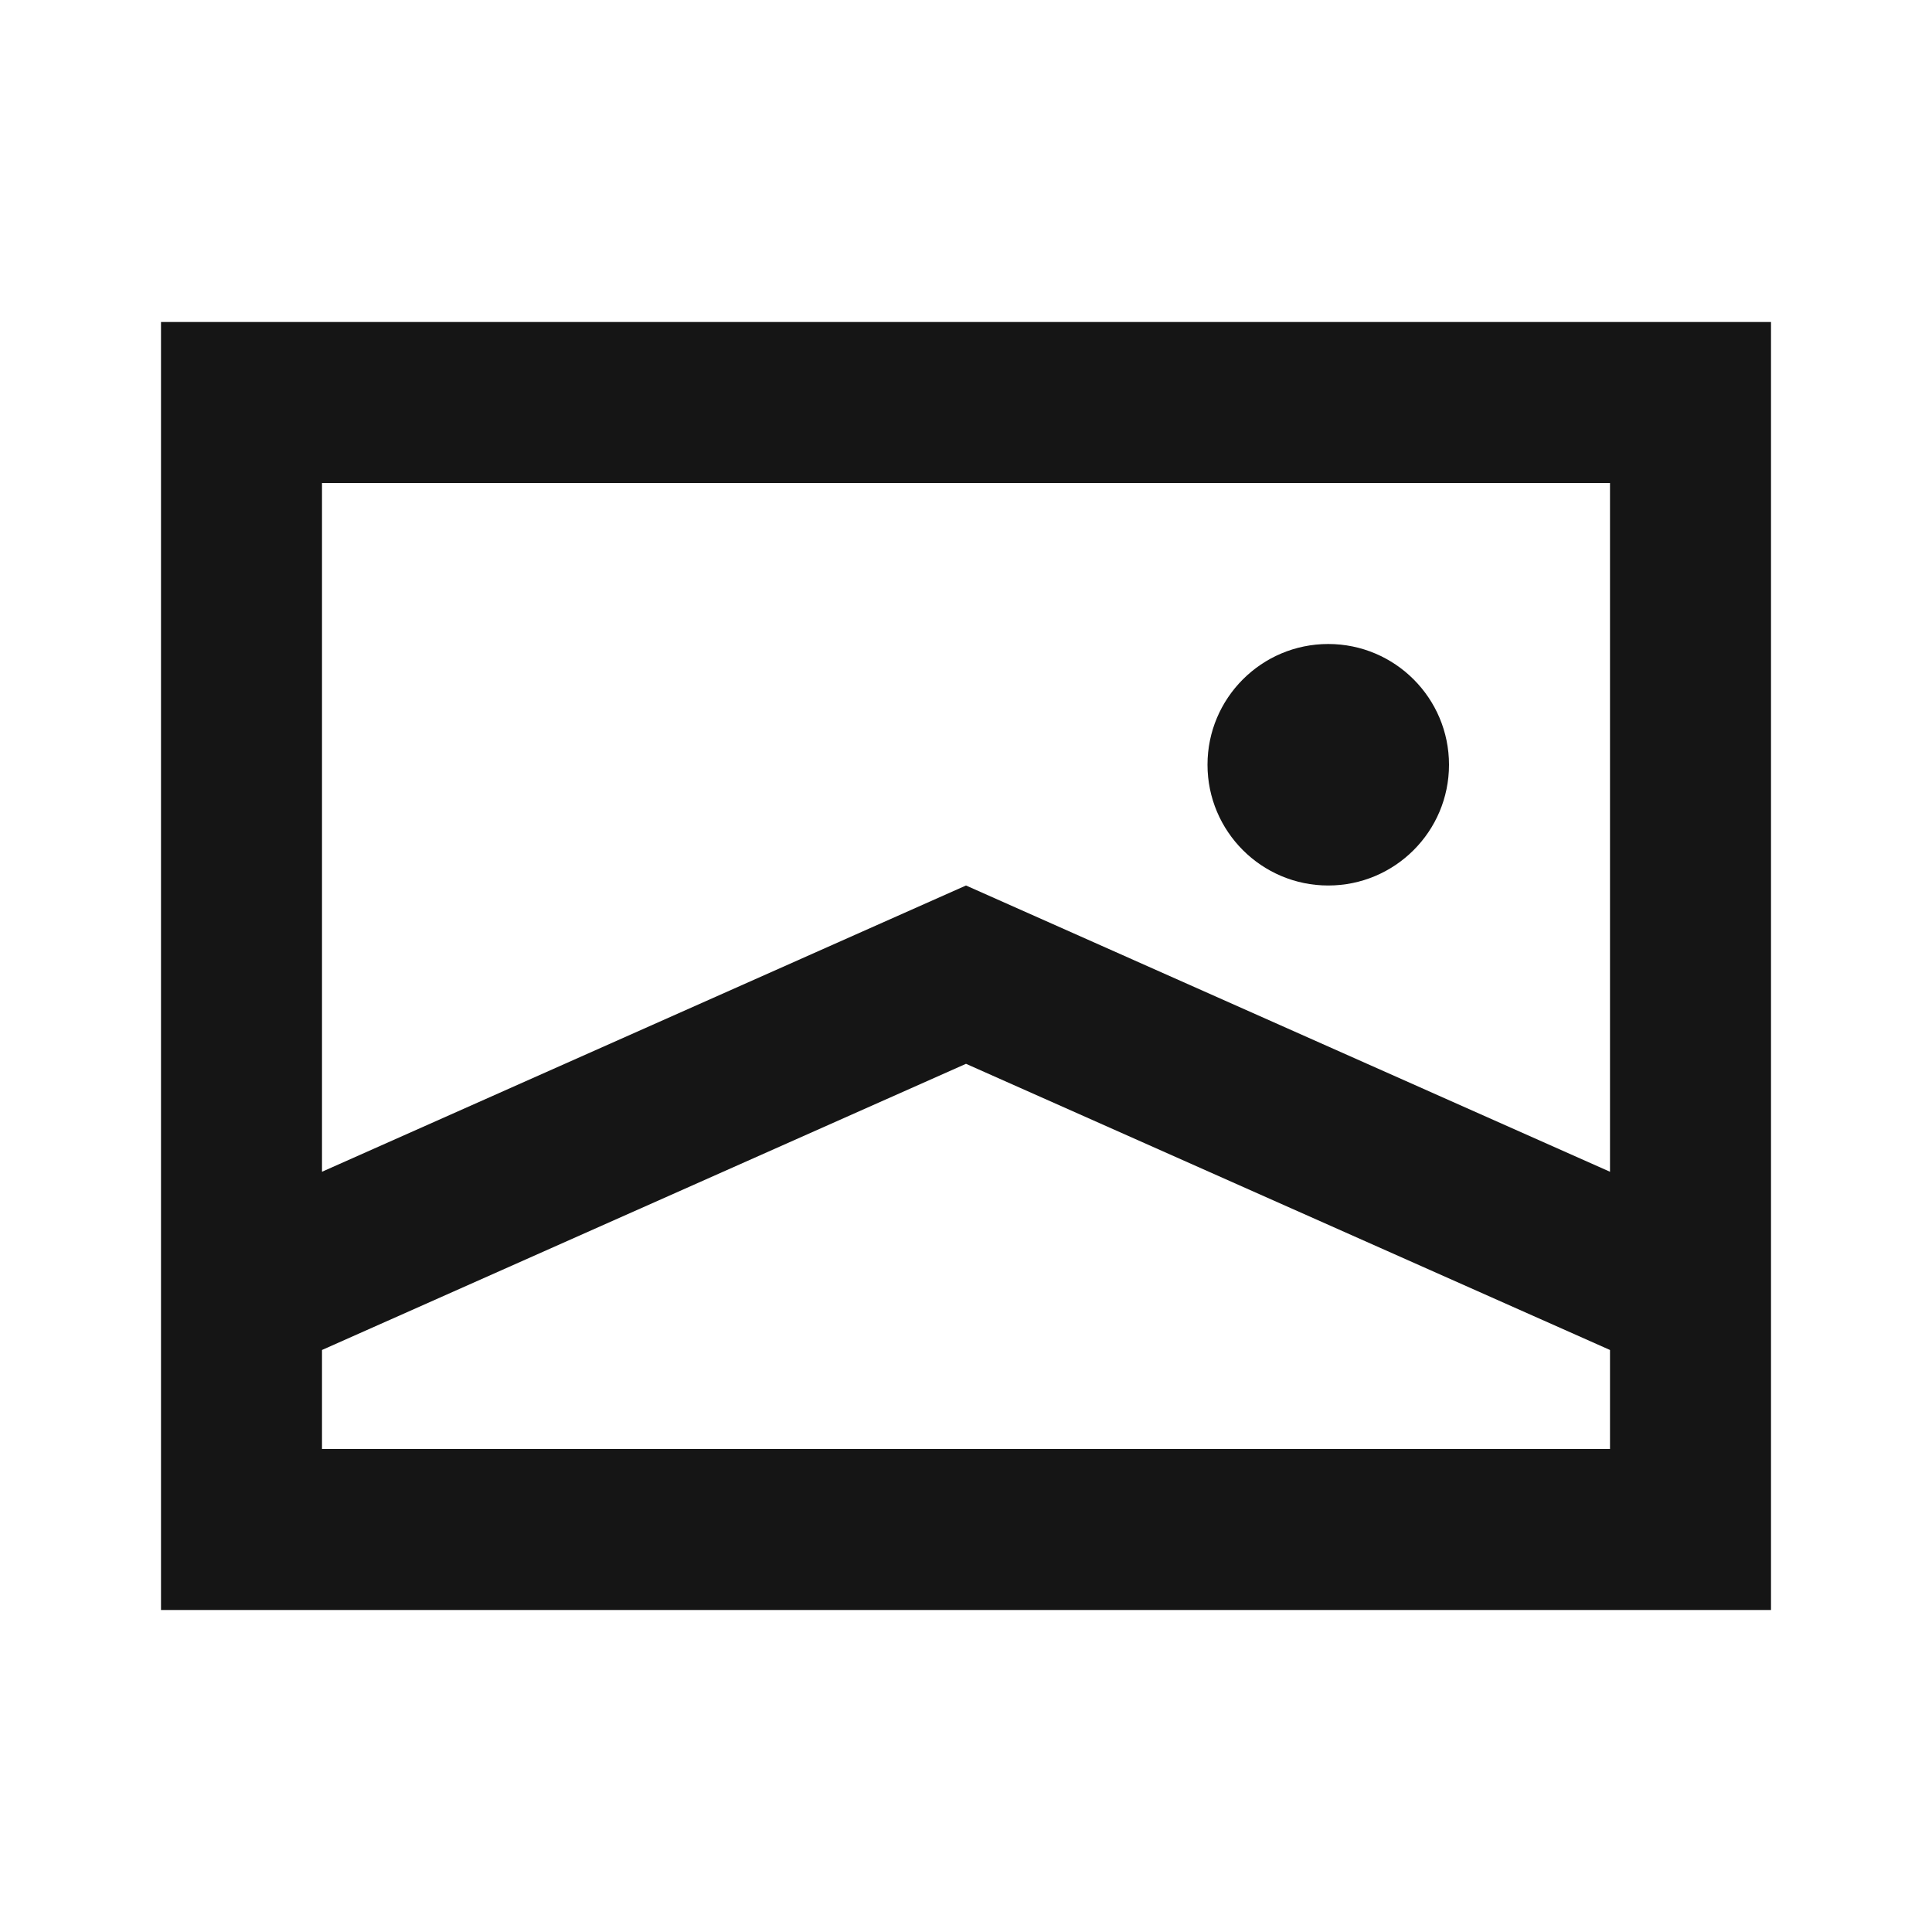
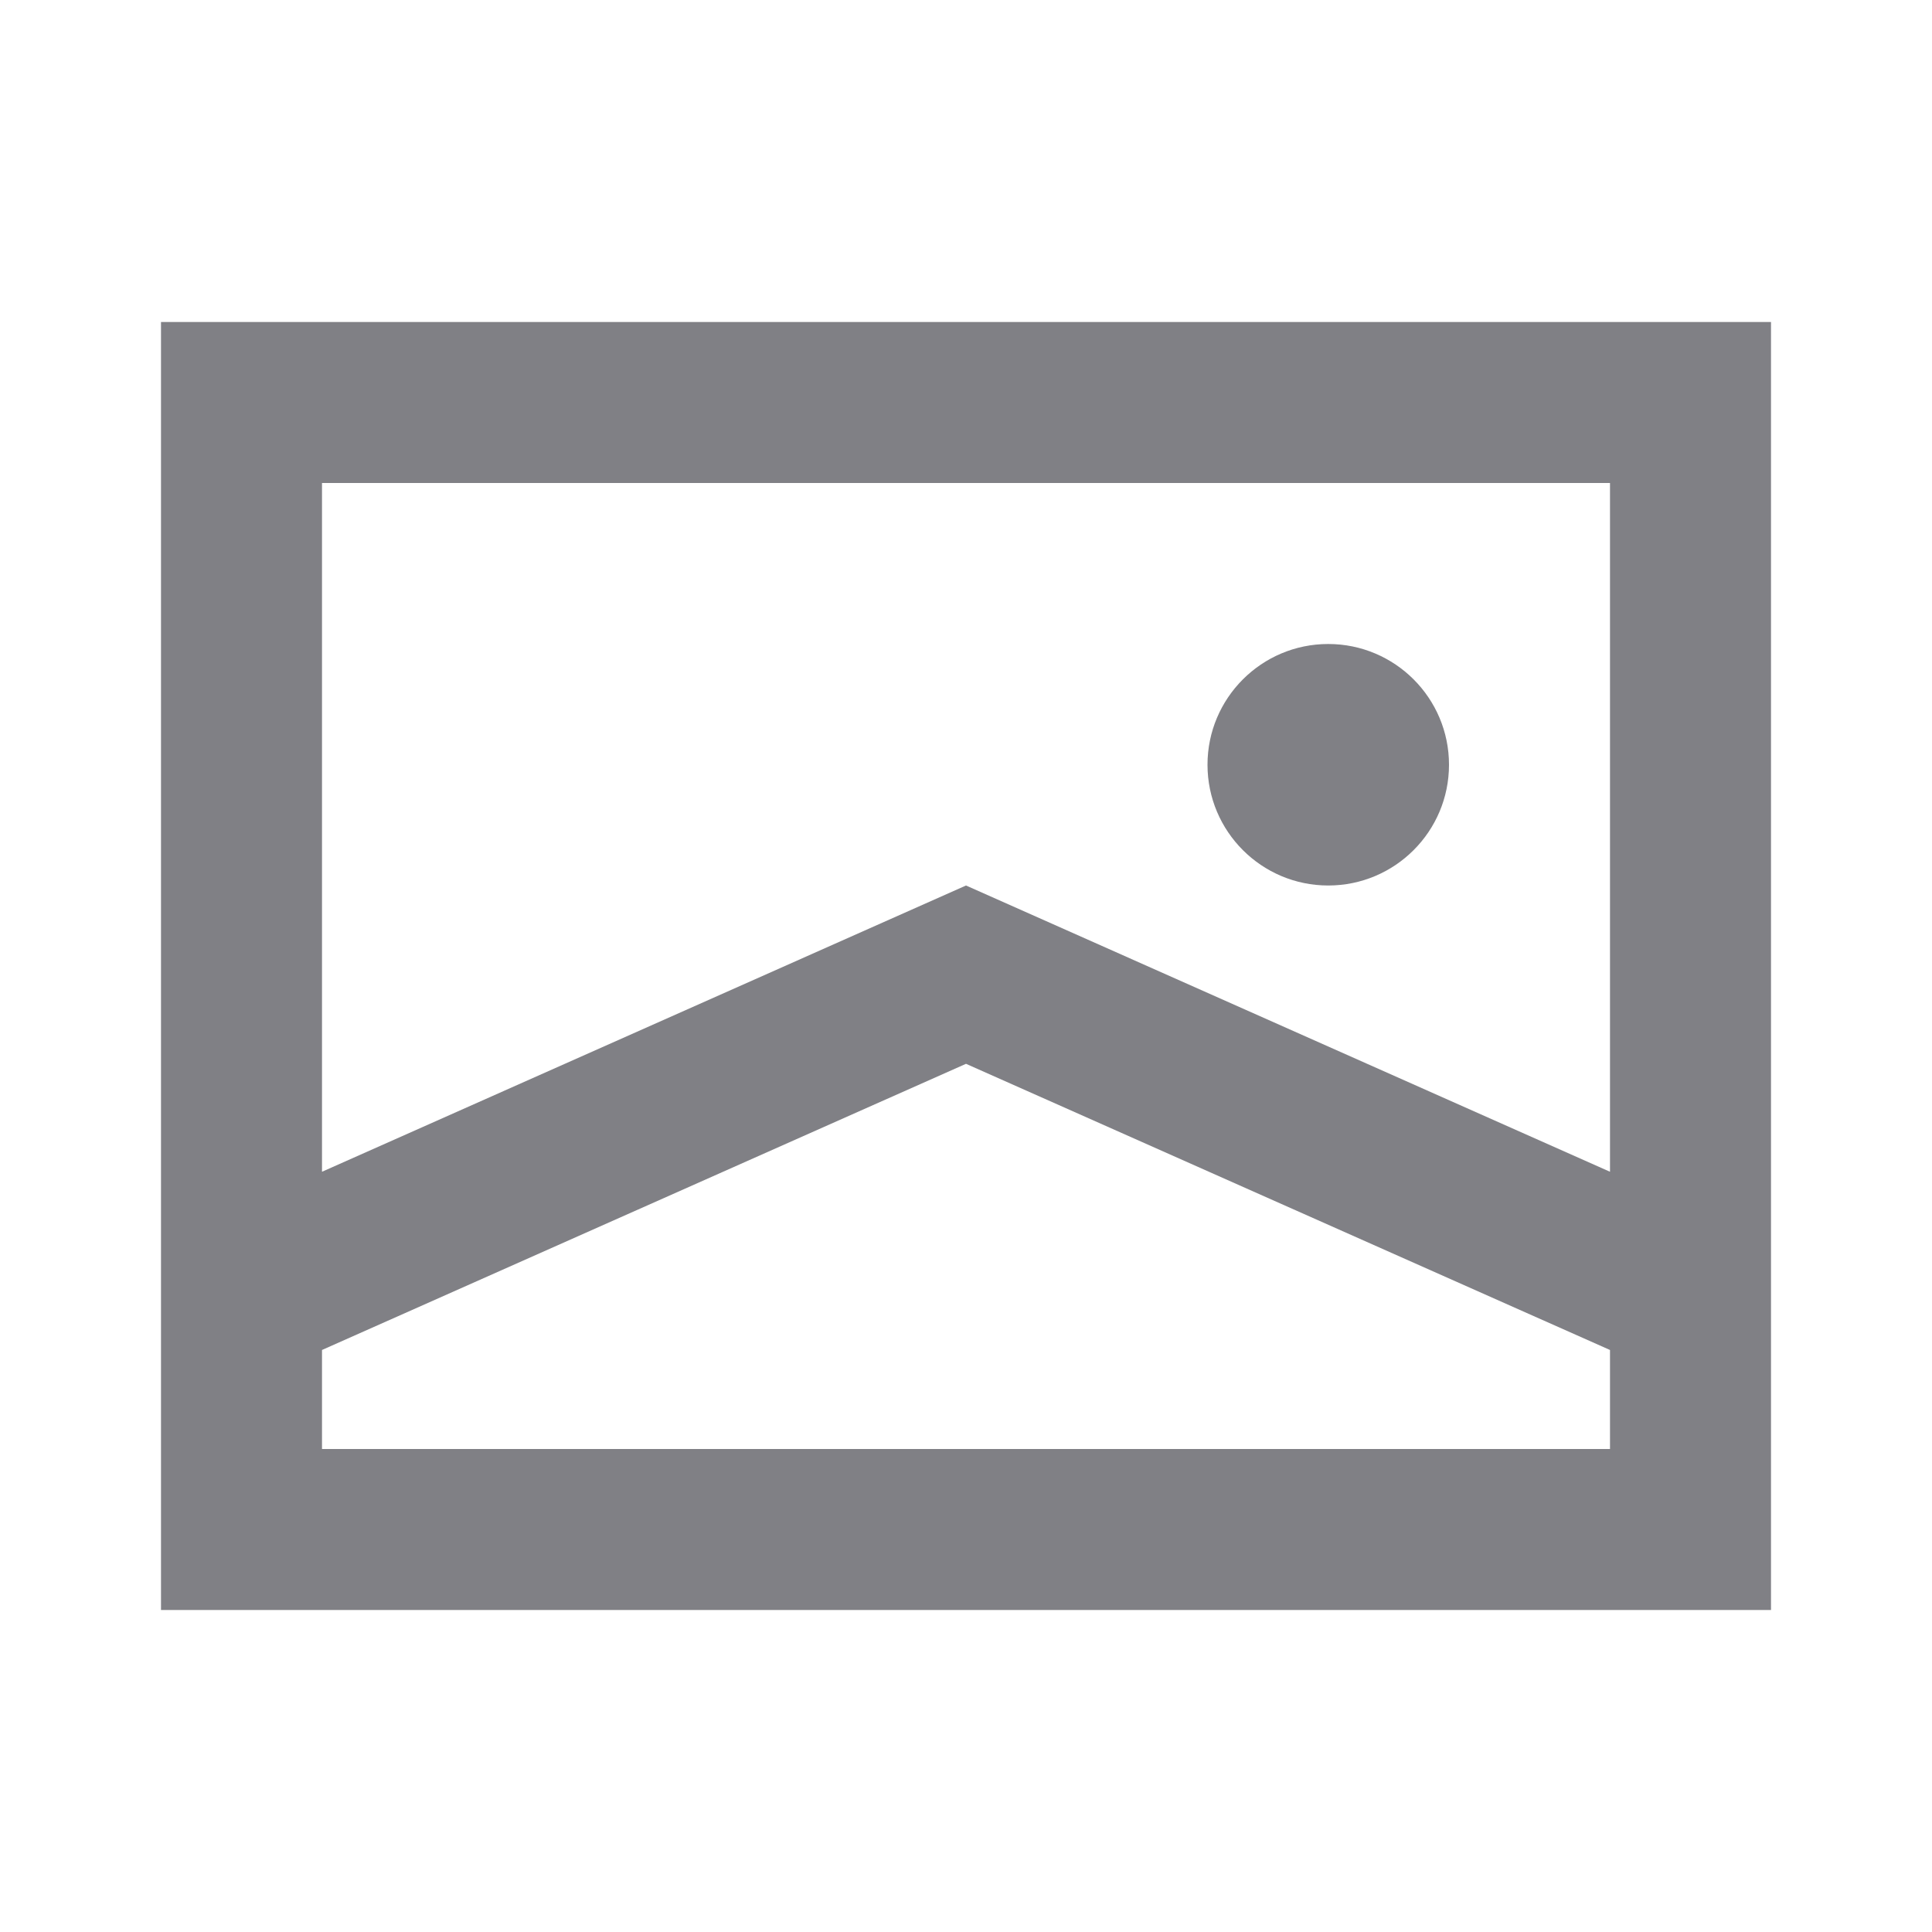
<svg xmlns="http://www.w3.org/2000/svg" width="24" height="24" viewBox="0 0 24 24" fill="none">
-   <path d="M22 20H2V4H22V20ZM4 16.77V18H20V16.77L12 13.215L4 16.77ZM4 14.556L12 11L20 14.556V6H4V14.556ZM16.5 8C17.328 8 18 8.672 18 9.5C18 10.328 17.328 11 16.5 11C15.672 11 15 10.328 15 9.5C15 8.672 15.672 8 16.5 8Z" fill="#151515" />
+   <path d="M22 20H2V4H22V20ZM4 16.77V18H20V16.77L12 13.215L4 16.77ZM4 14.556L12 11L20 14.556V6H4V14.556ZM16.5 8C17.328 8 18 8.672 18 9.5C18 10.328 17.328 11 16.5 11C15.672 11 15 10.328 15 9.5C15 8.672 15.672 8 16.5 8Z" fill="#808085" />
</svg>
